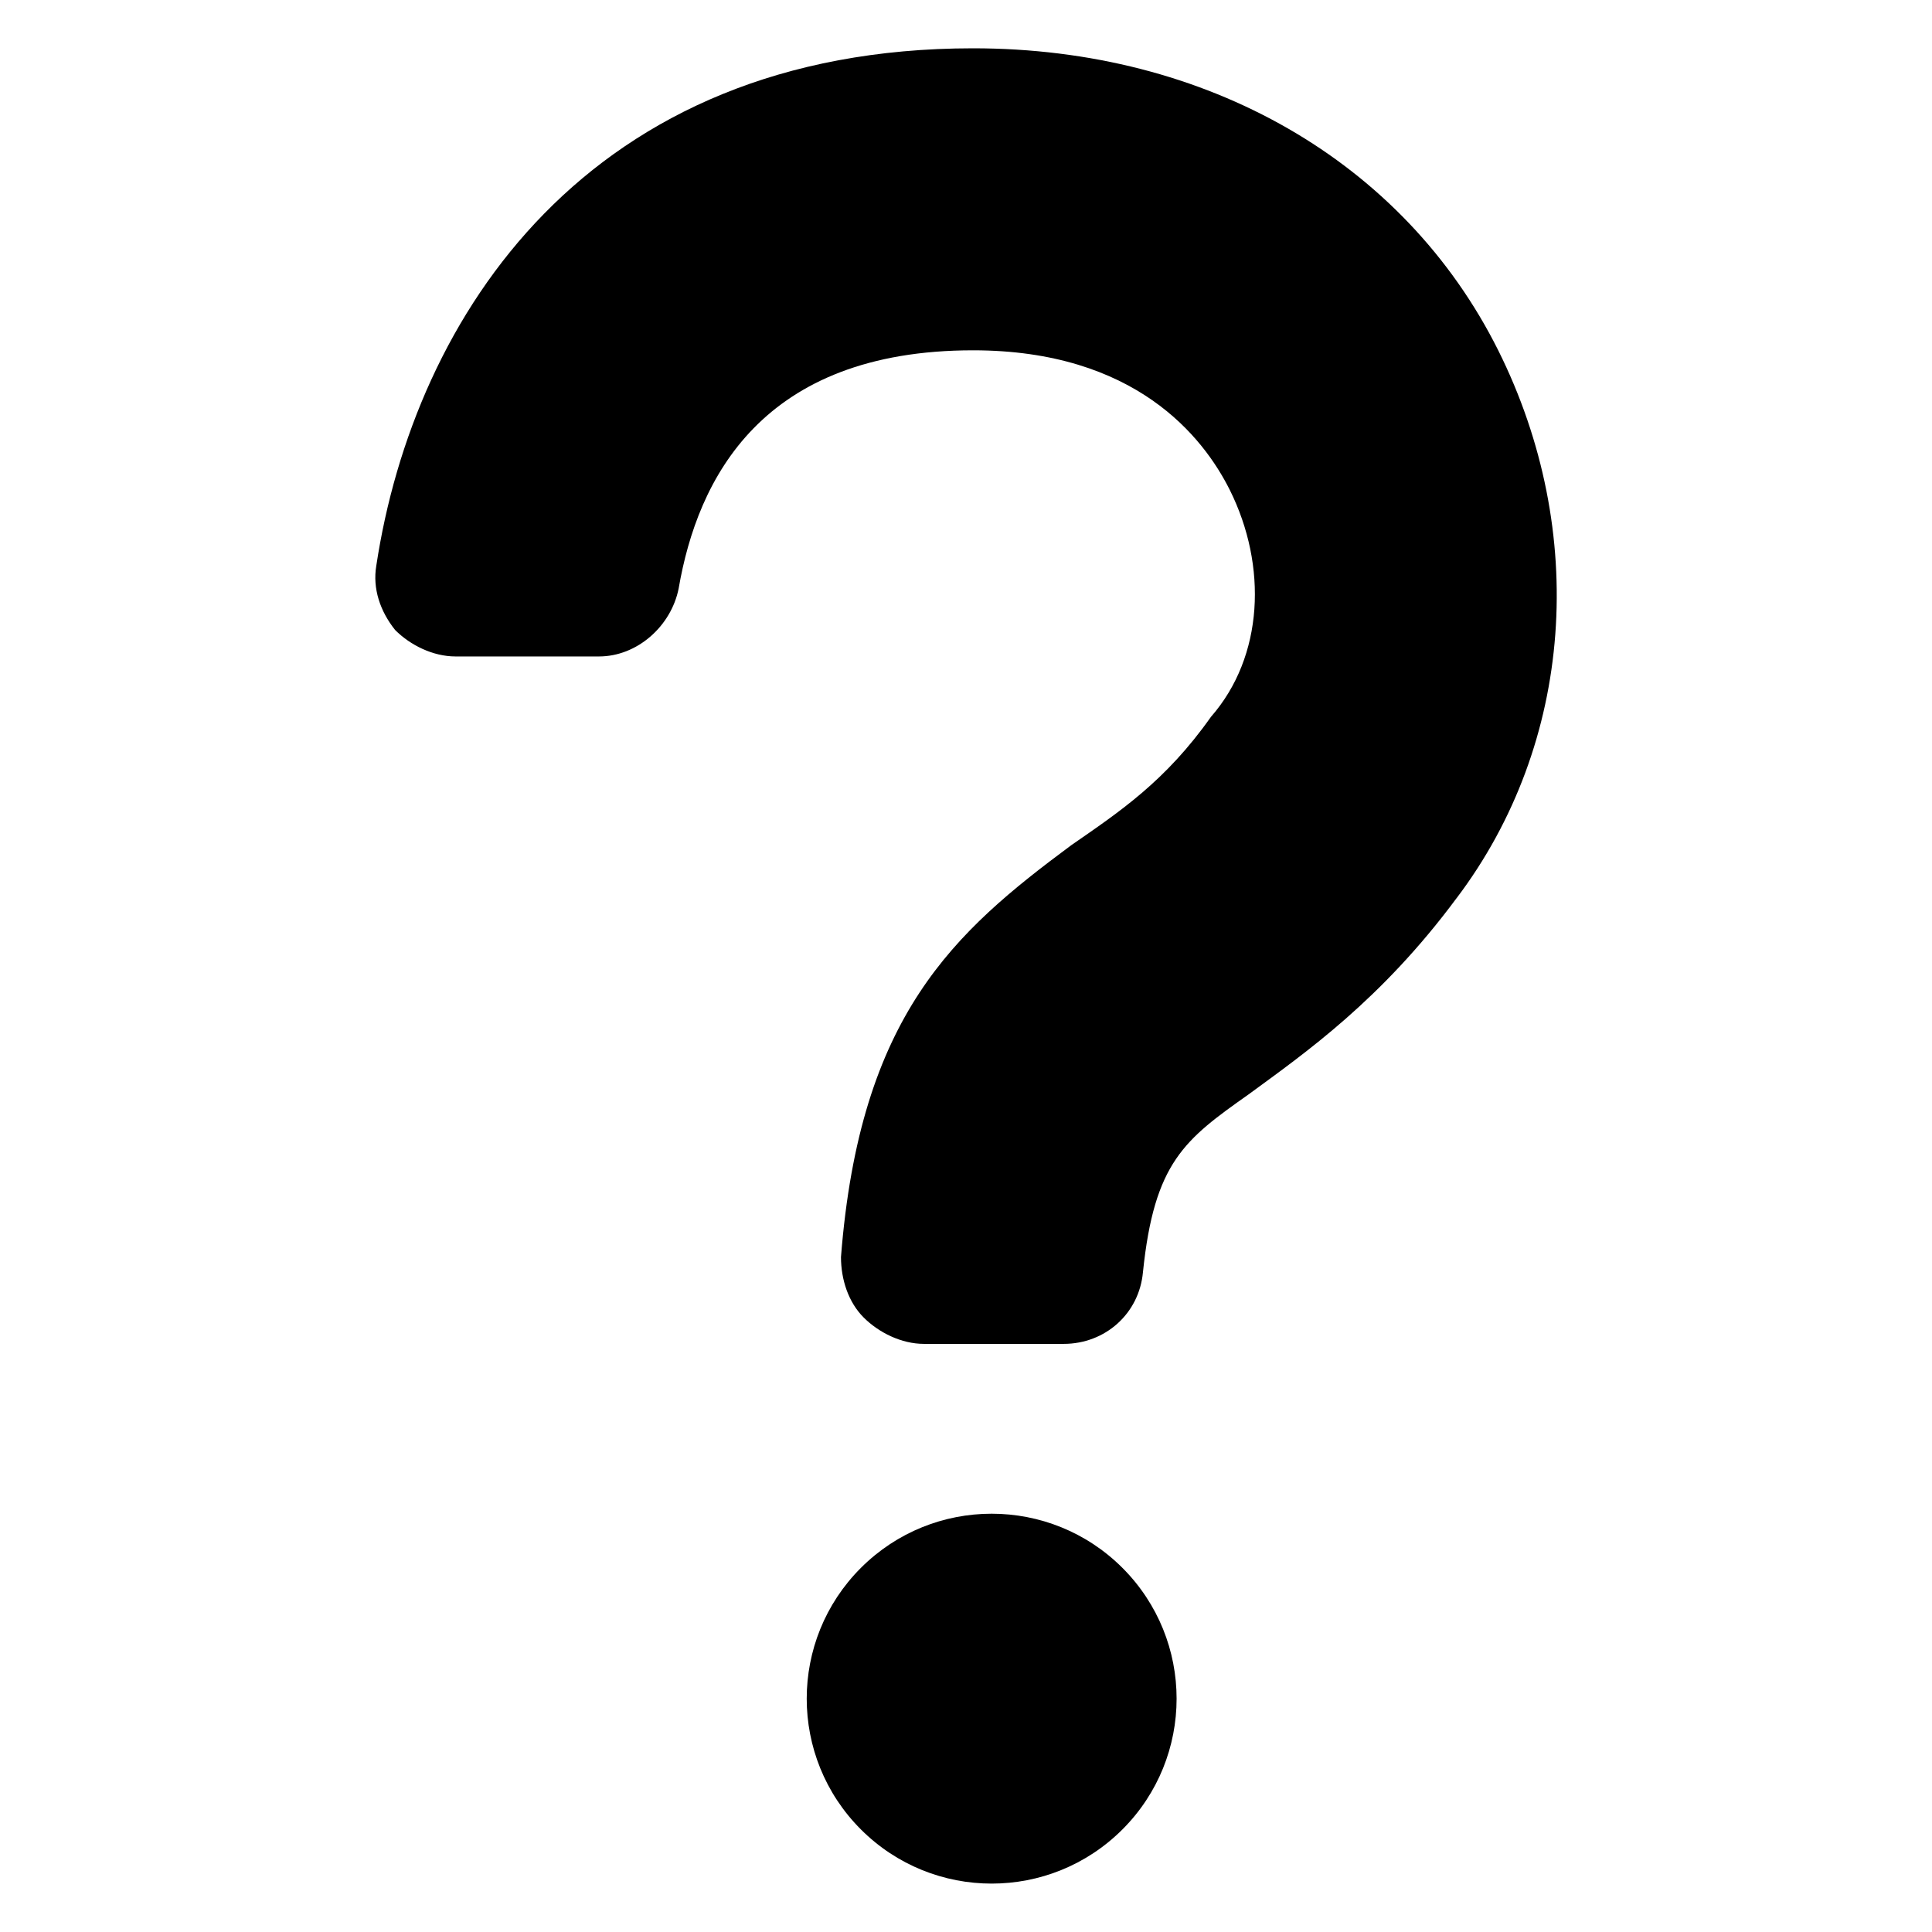
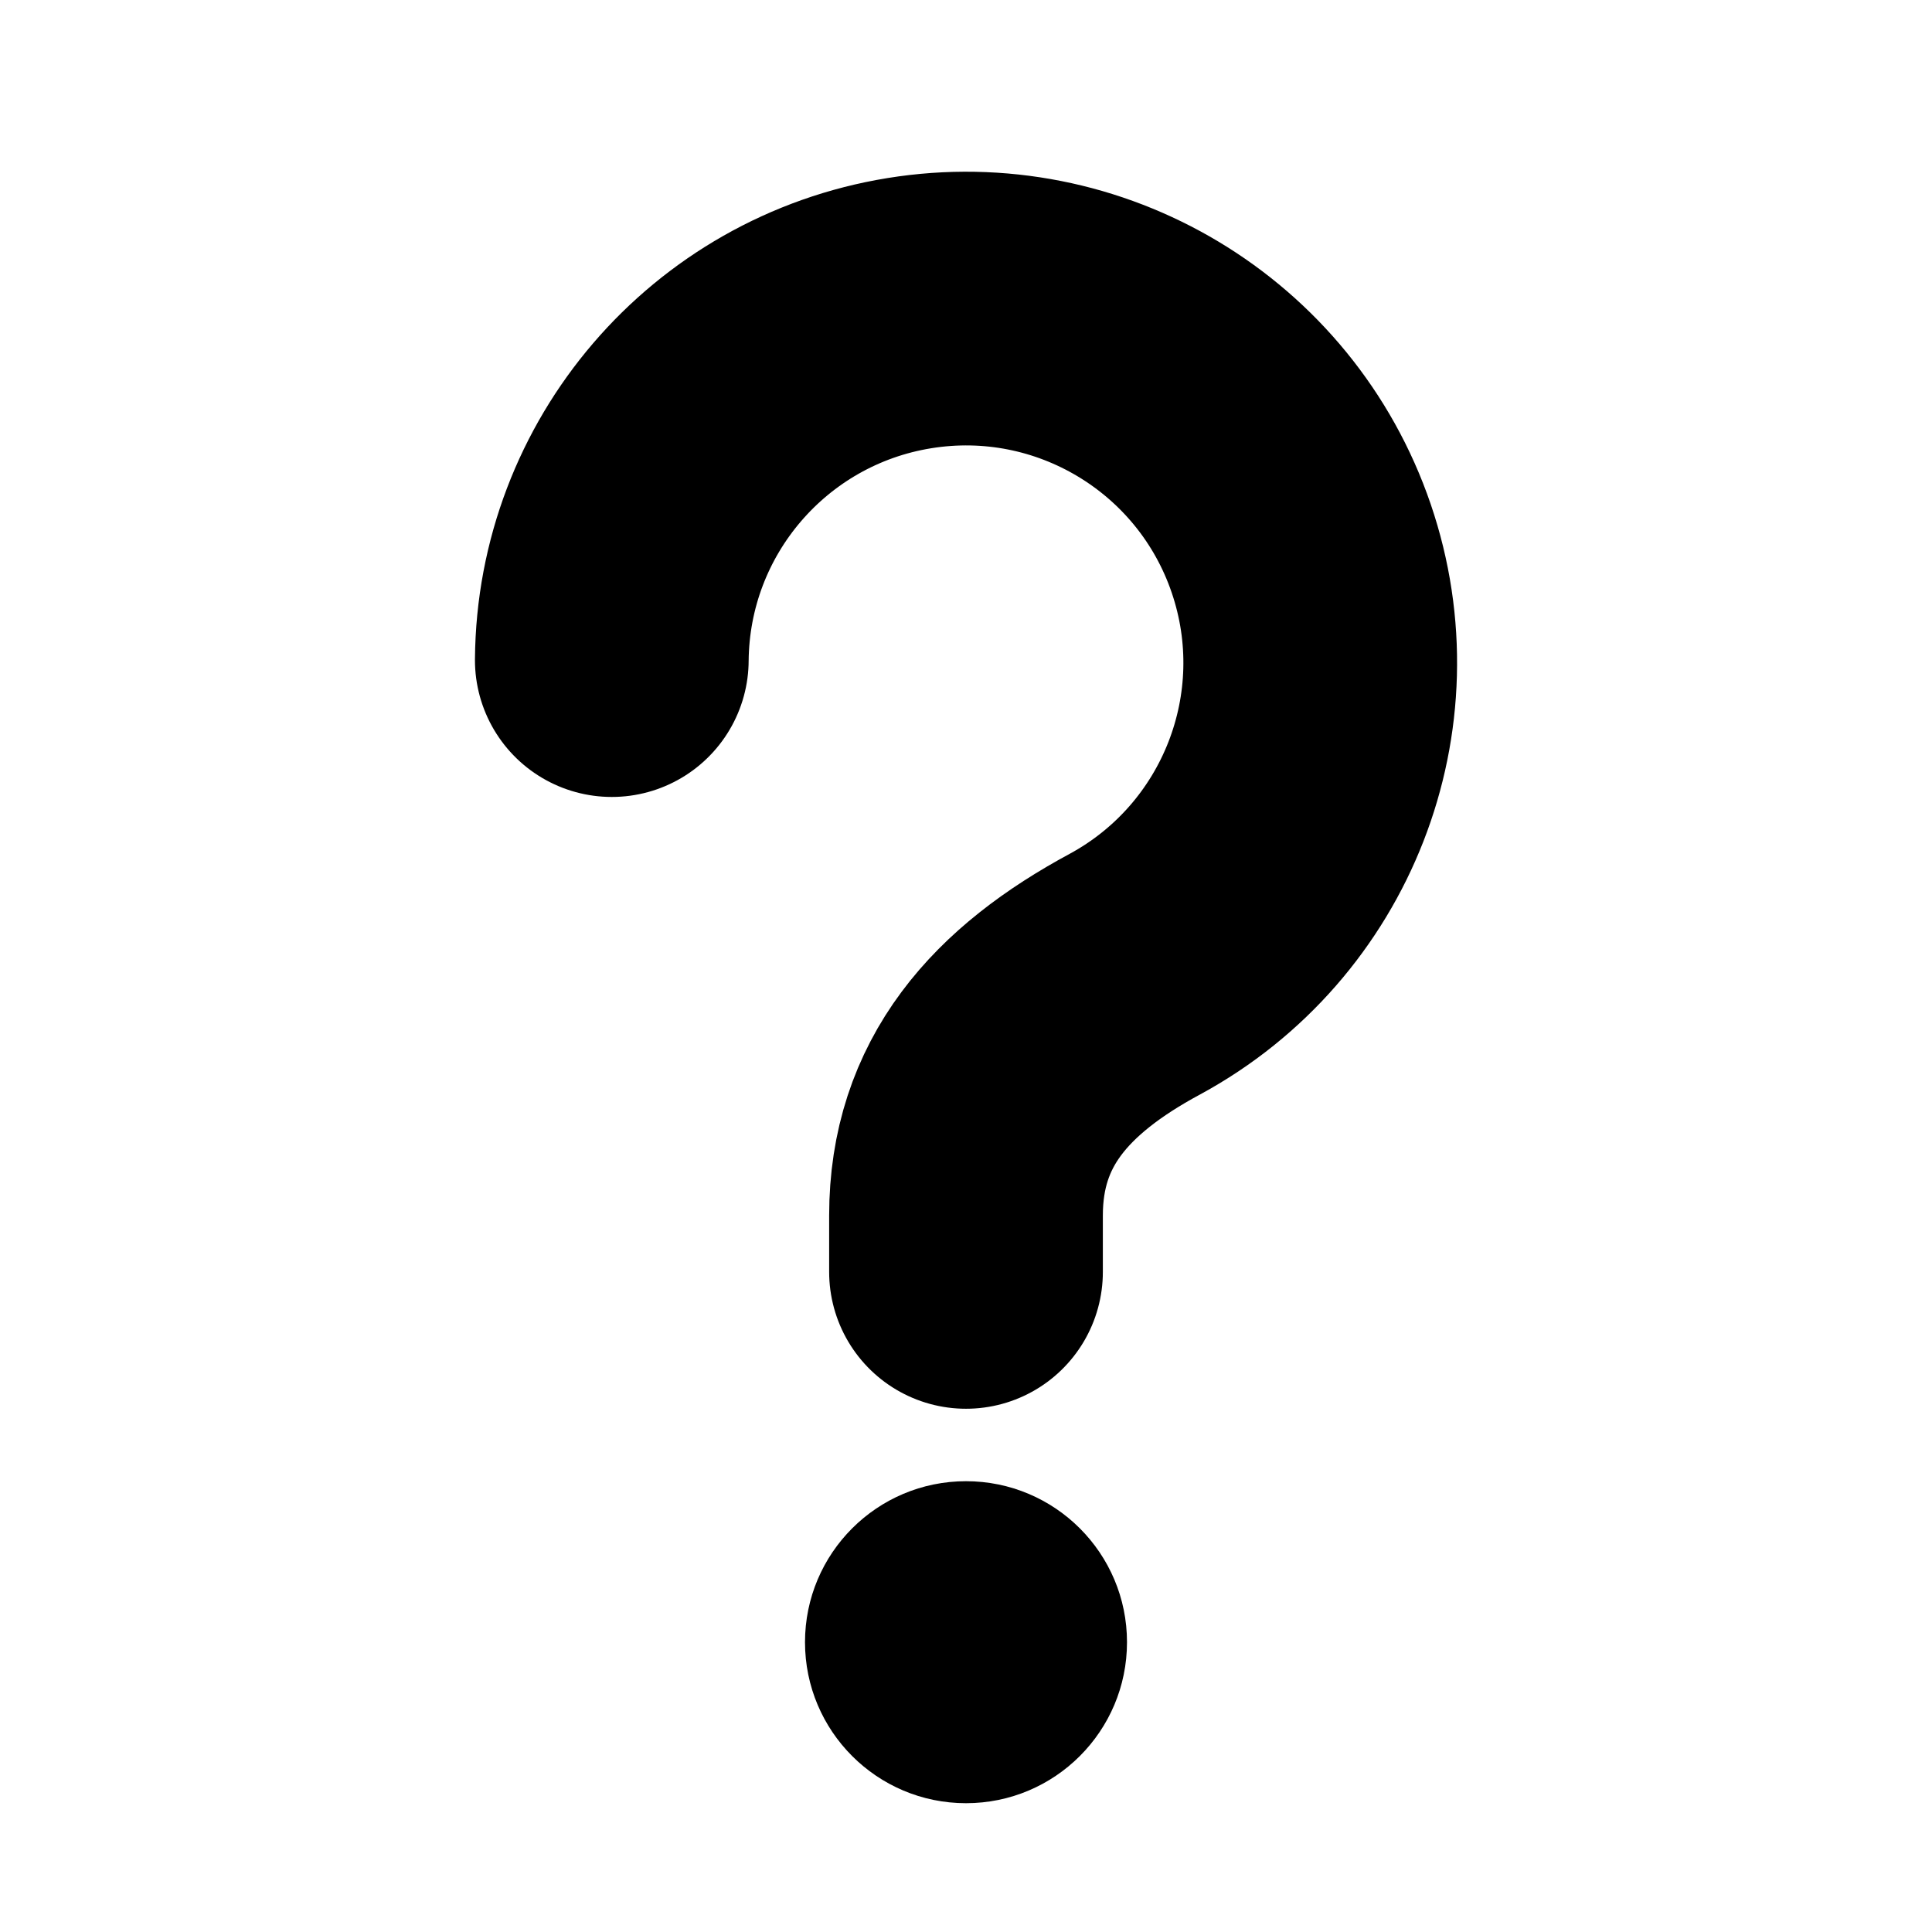
- <svg xmlns="http://www.w3.org/2000/svg" id="Layer_1" enable-background="new 0 0 100 100" viewBox="0 0 100 100">
-   <ellipse cx="51.343" cy="87.926" rx="9.574" ry="9.574" transform="matrix(.707 -.707 .707 .707 -47.135 62.058)" />
-   <path d="m75.396 46.483c-3.908 5.276-7.835 8.011-10.766 10.16-3.322 2.345-4.885 3.517-5.471 9.203-.195 2.149-1.954 3.713-4.103 3.713h-7.229c-1.172 0-2.345-.586-3.126-1.368-.782-.782-1.172-1.954-1.172-3.126.977-12.525 5.862-16.823 11.919-21.317 2.54-1.759 4.885-3.322 7.23-6.643 2.736-3.126 2.931-7.816.977-11.743-1.368-2.736-4.885-7.23-13.287-7.23-10.942 0-14.264 6.643-15.241 12.329-.391 1.954-2.149 3.517-4.123 3.517h-7.425c-1.172 0-2.345-.586-3.126-1.368-.782-.977-1.172-2.149-.977-3.322 1.954-12.915 10.942-26.788 30.892-26.788 12.114 0 22.294 5.862 27.179 15.631 4.689 9.398 3.908 20.34-2.149 28.352z" />
+ <svg xmlns="http://www.w3.org/2000/svg" viewBox="0 0 24 24">
+   <path fill="none" stroke="currentColor" stroke-width="3.4" stroke-linecap="round" d="M7.6 8.2a4.4 4.4 0 1 1 6.5 3.9c-1.3.7-2.1 1.6-2.1 3v.7" />
+   <circle cx="12" cy="20.4" r="2" />
</svg>
